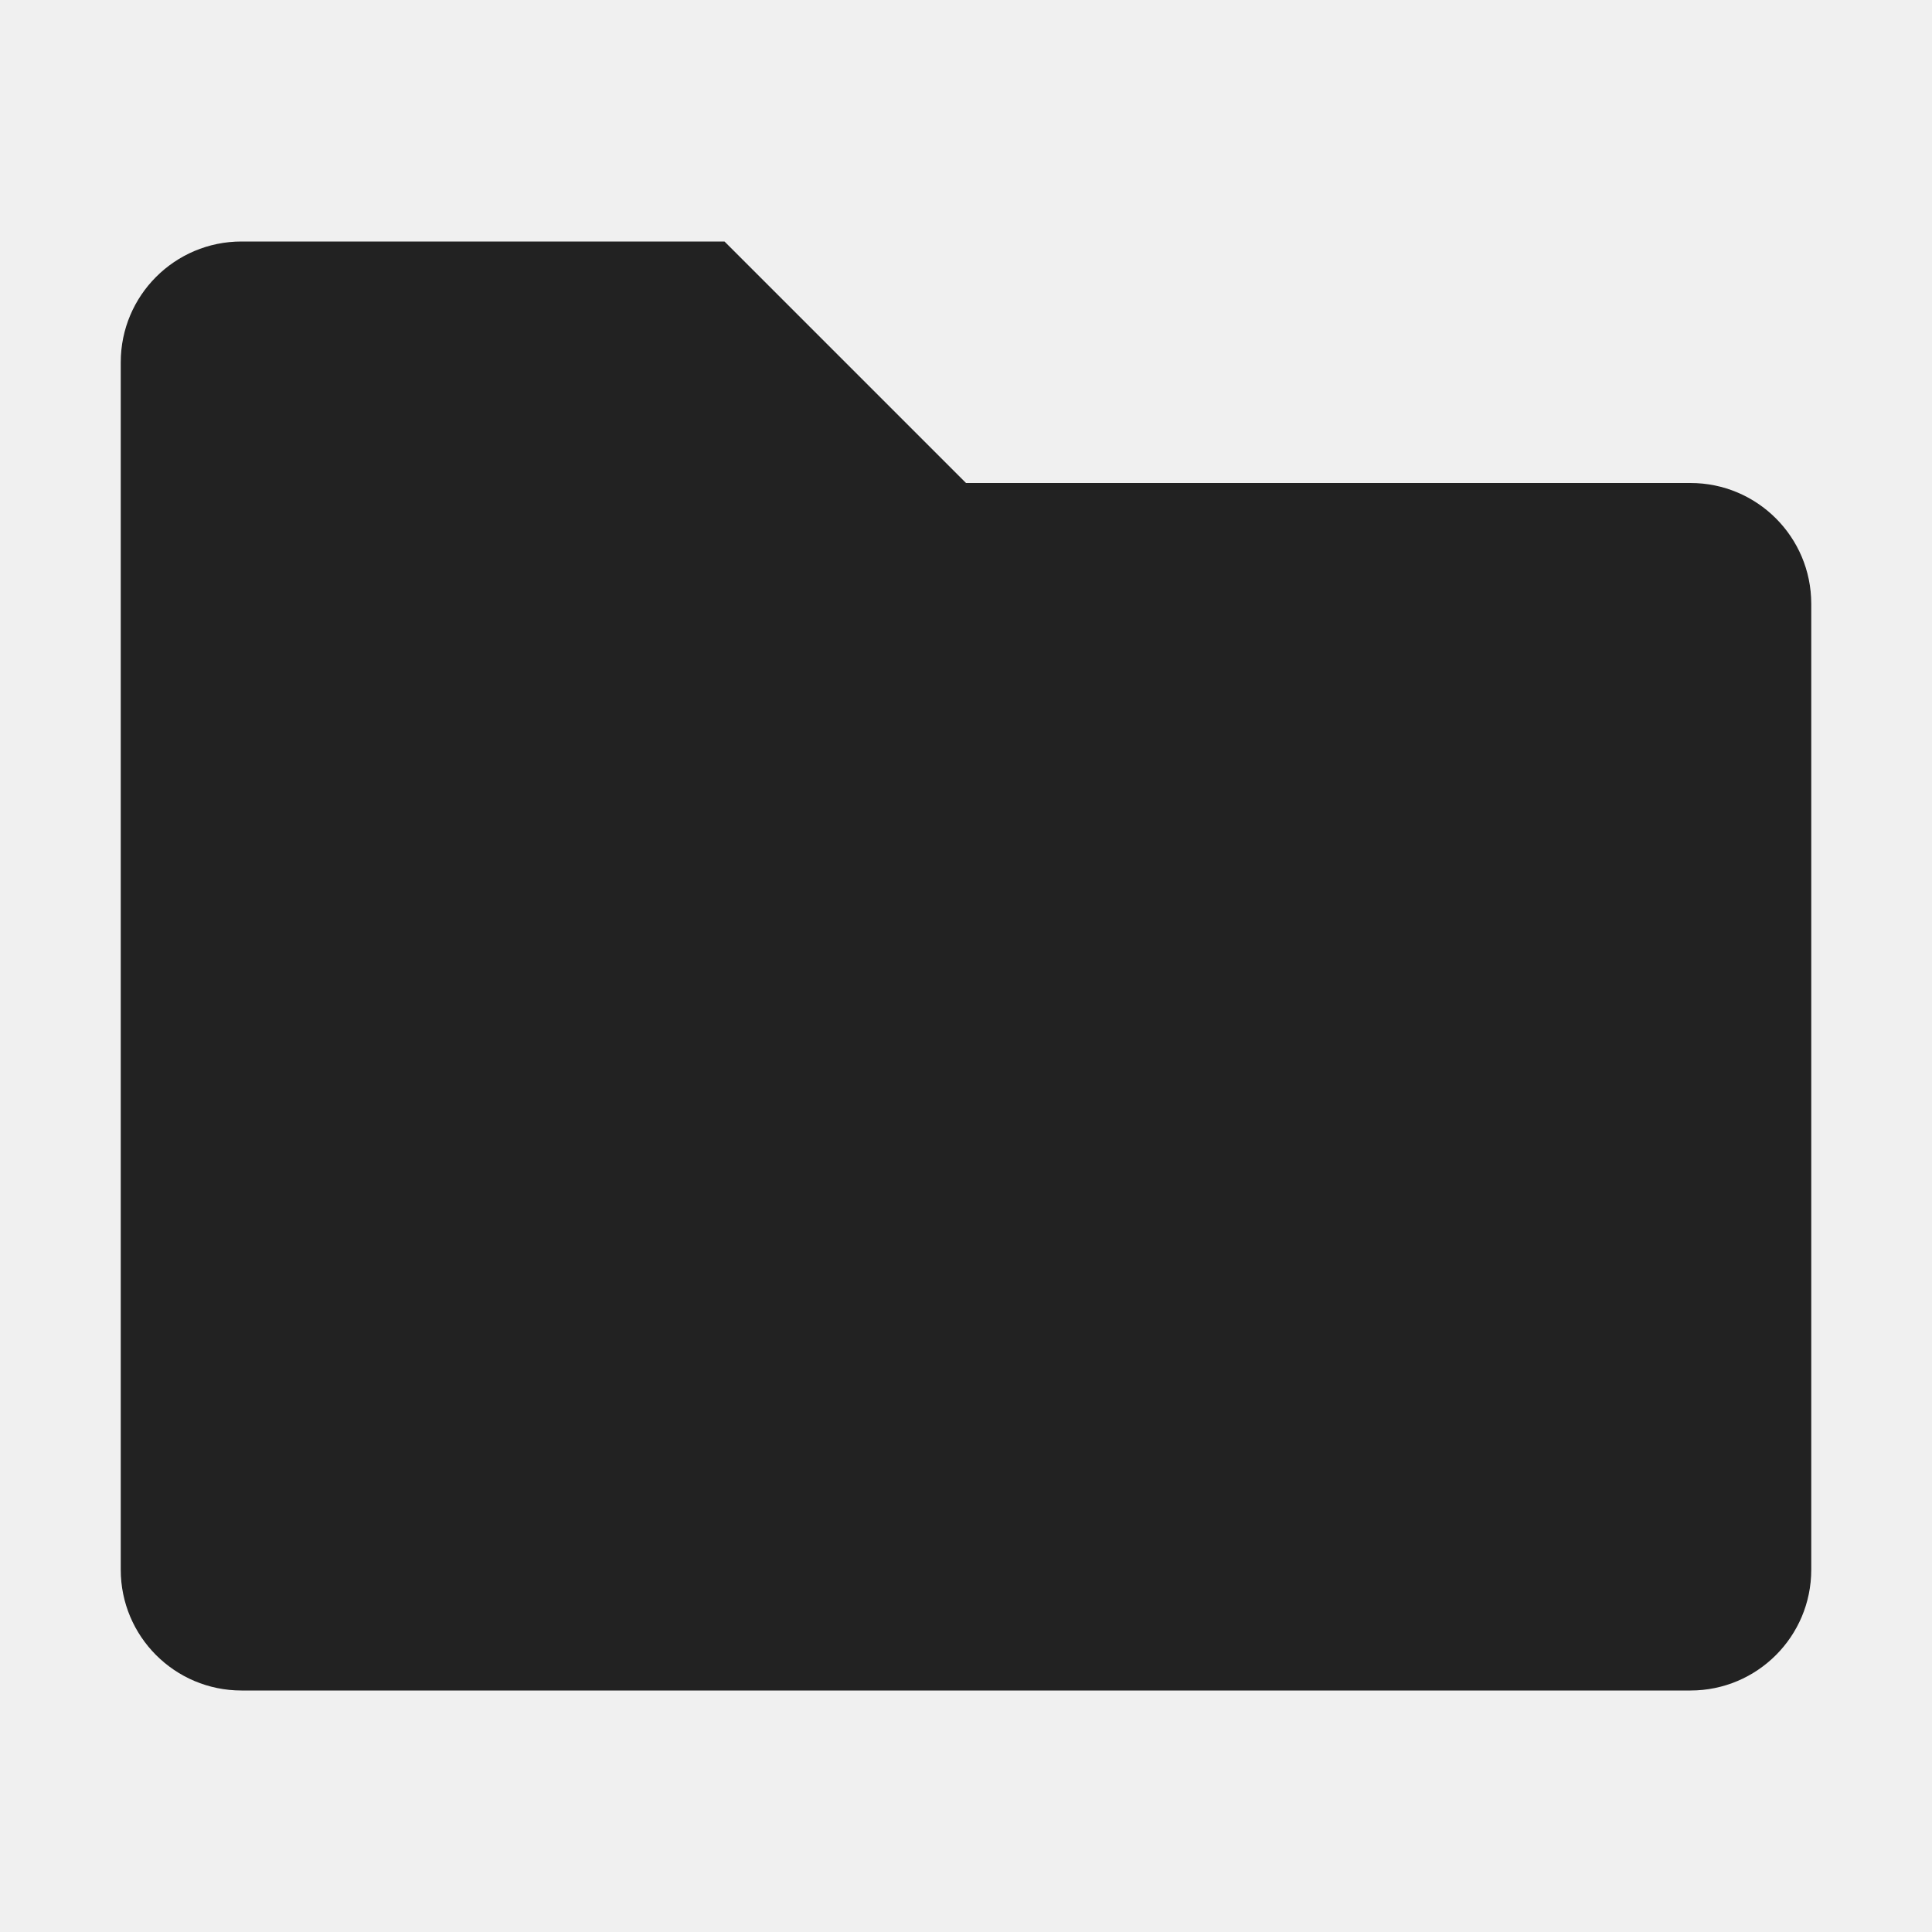
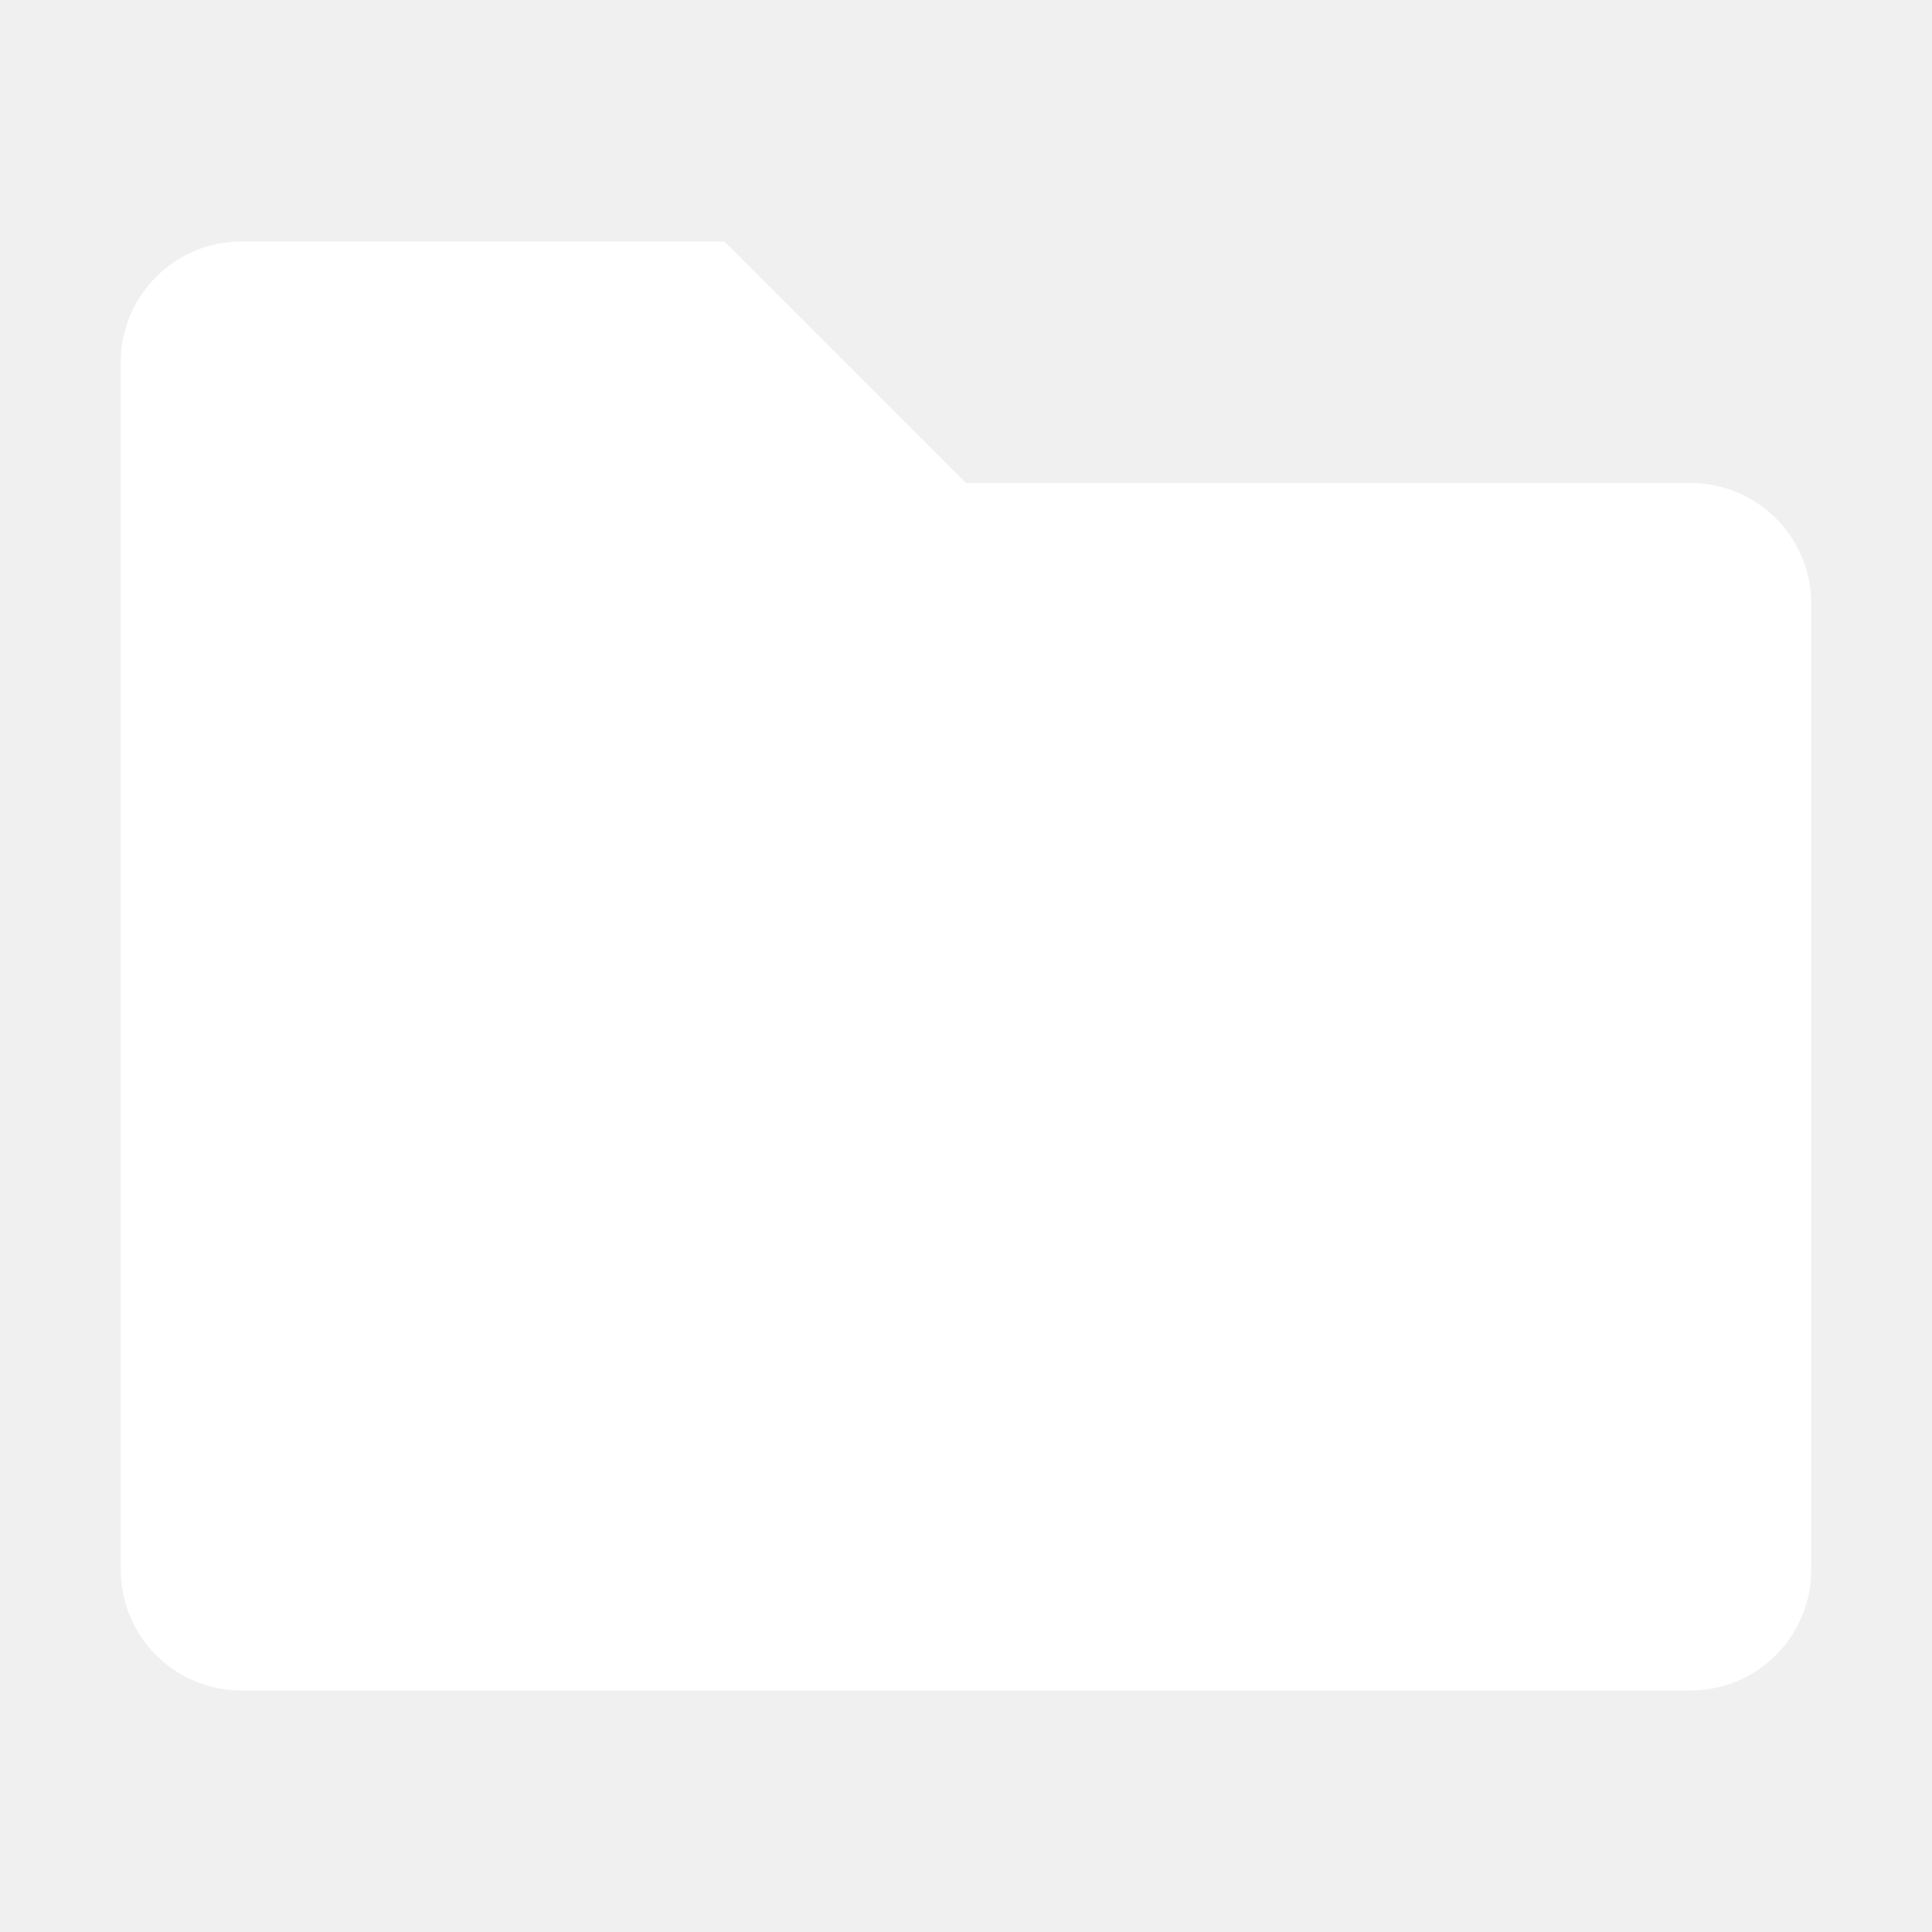
<svg xmlns="http://www.w3.org/2000/svg" width="16" height="16" viewBox="0 0 16 16">
-   <path fill="#222" fill-rule="evenodd" d="M1 3a1 1 0 0 1 1-1h4l2 2h6a1 1 0 0 1 1 1v8a1 1 0 0 1-1 1H2a1 1 0 0 1-1-1z" />
+   <path fill="#fff" fill-rule="evenodd" d="M1 3a1 1 0 0 1 1-1h4l2 2h6a1 1 0 0 1 1 1v8a1 1 0 0 1-1 1H2a1 1 0 0 1-1-1z" />
</svg>
